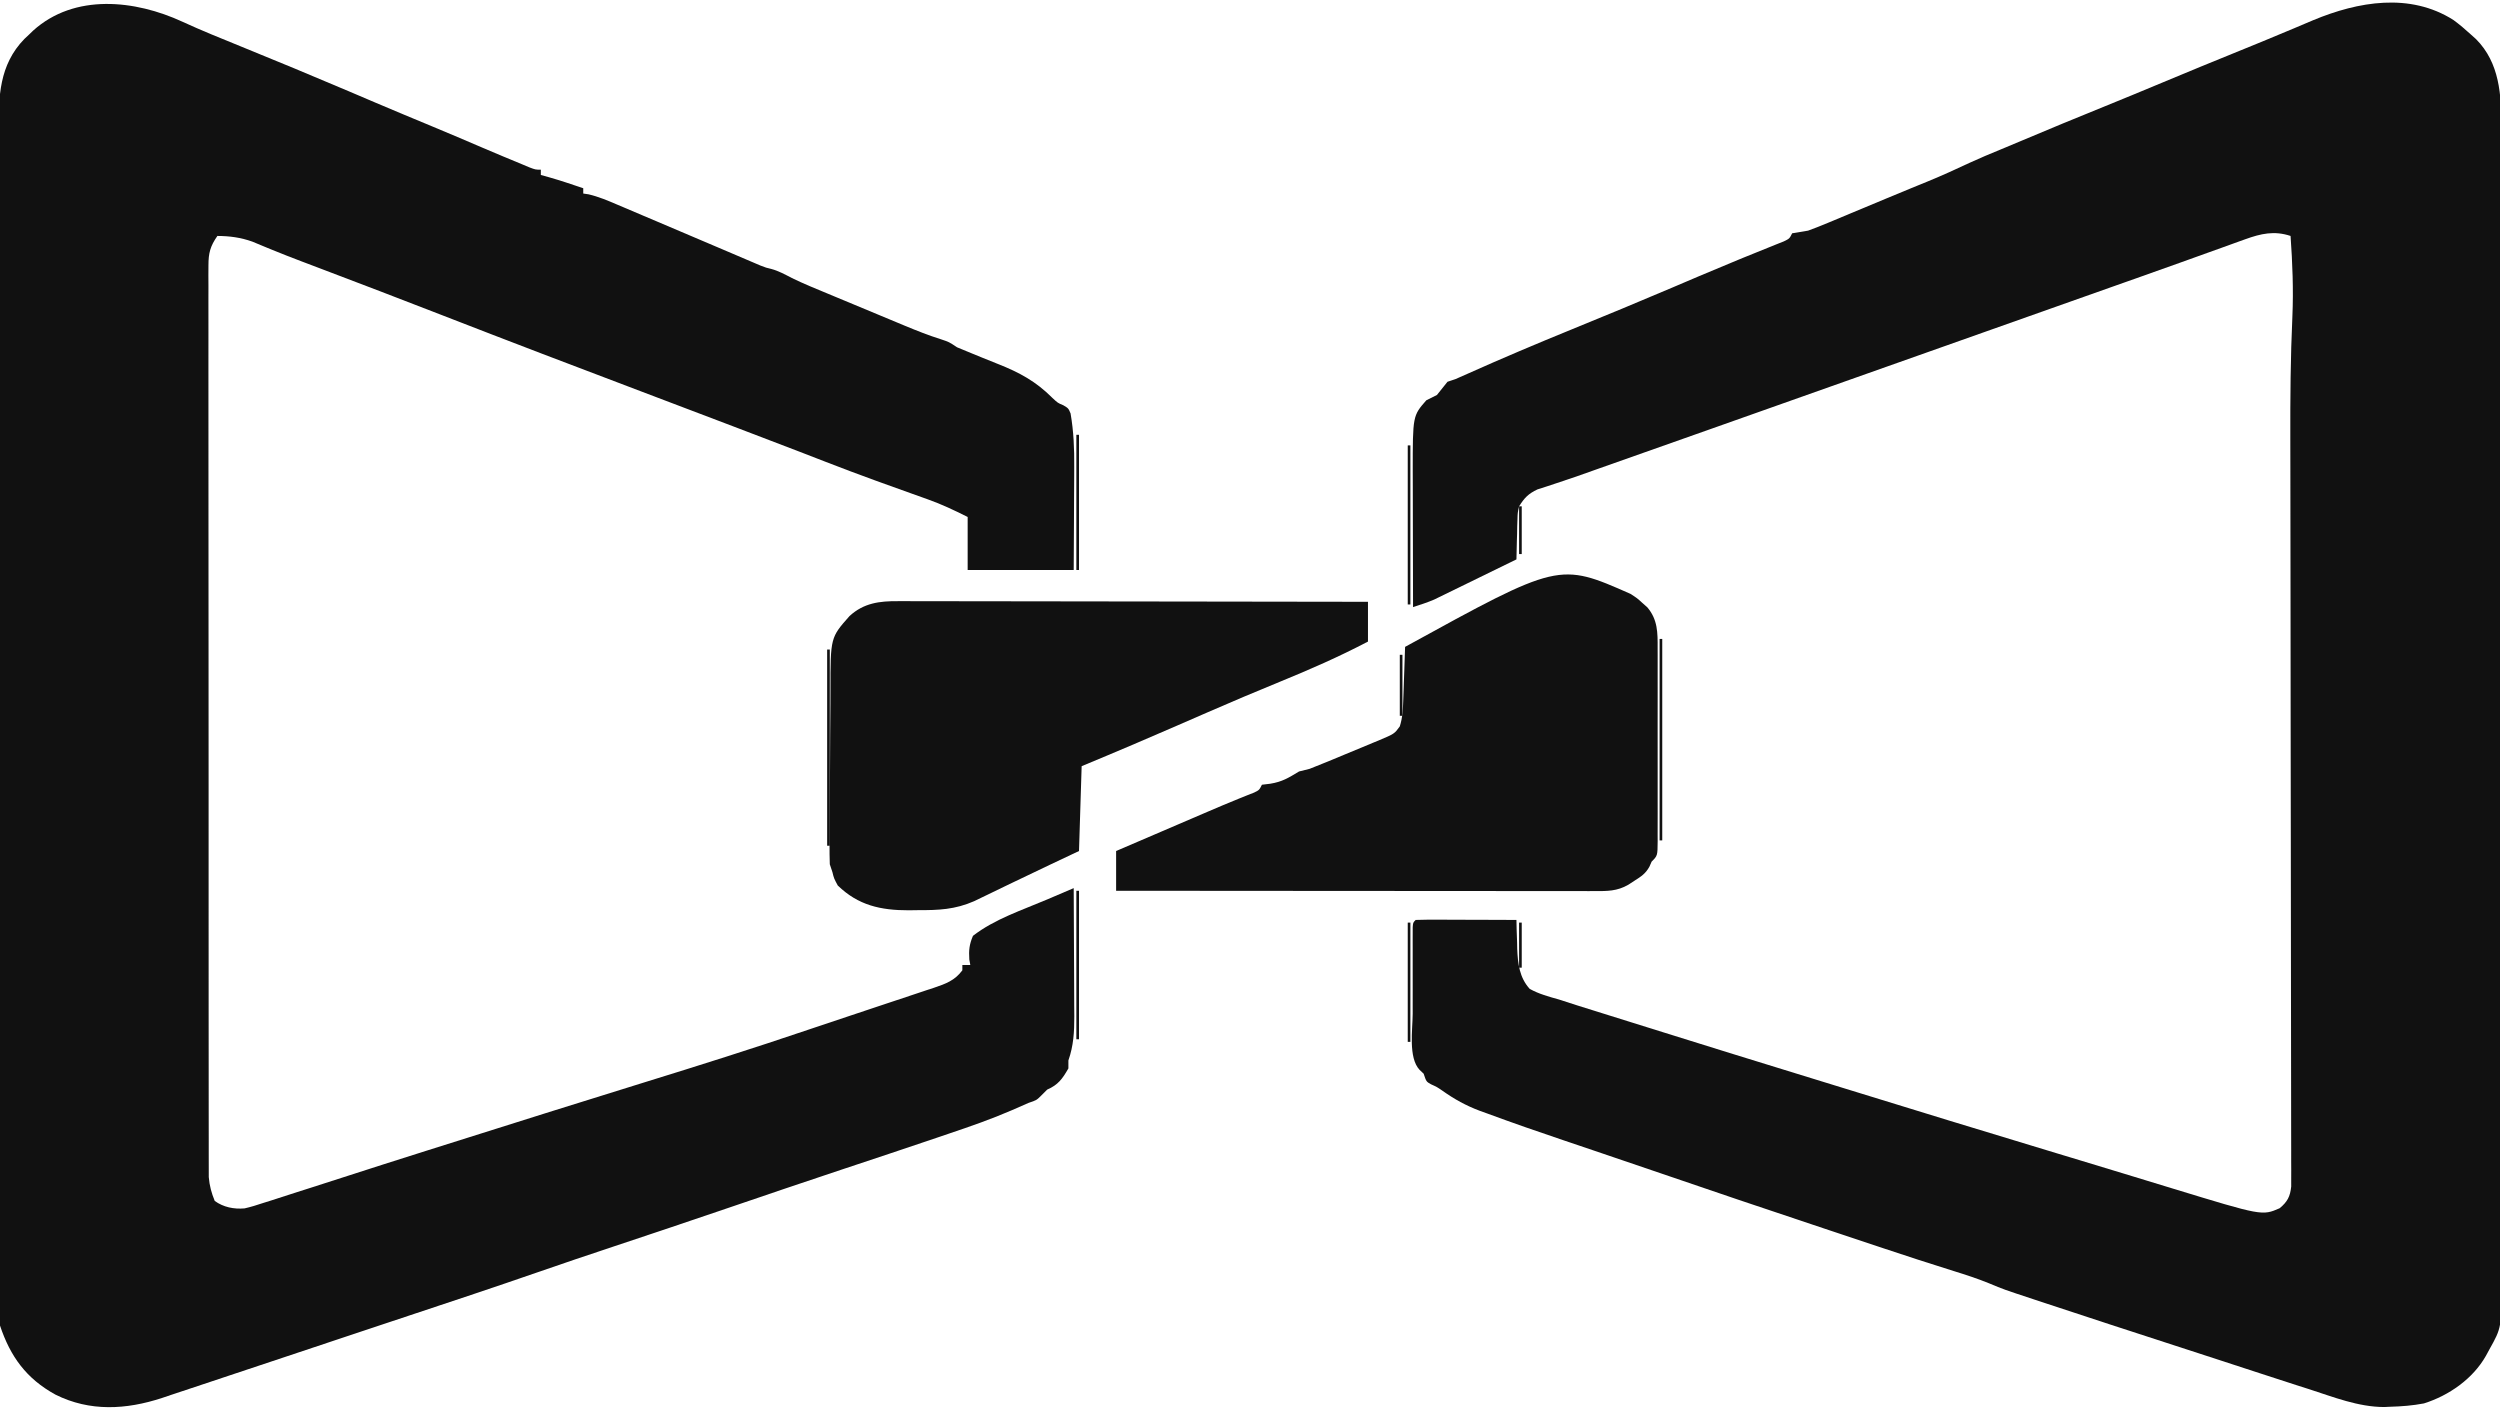
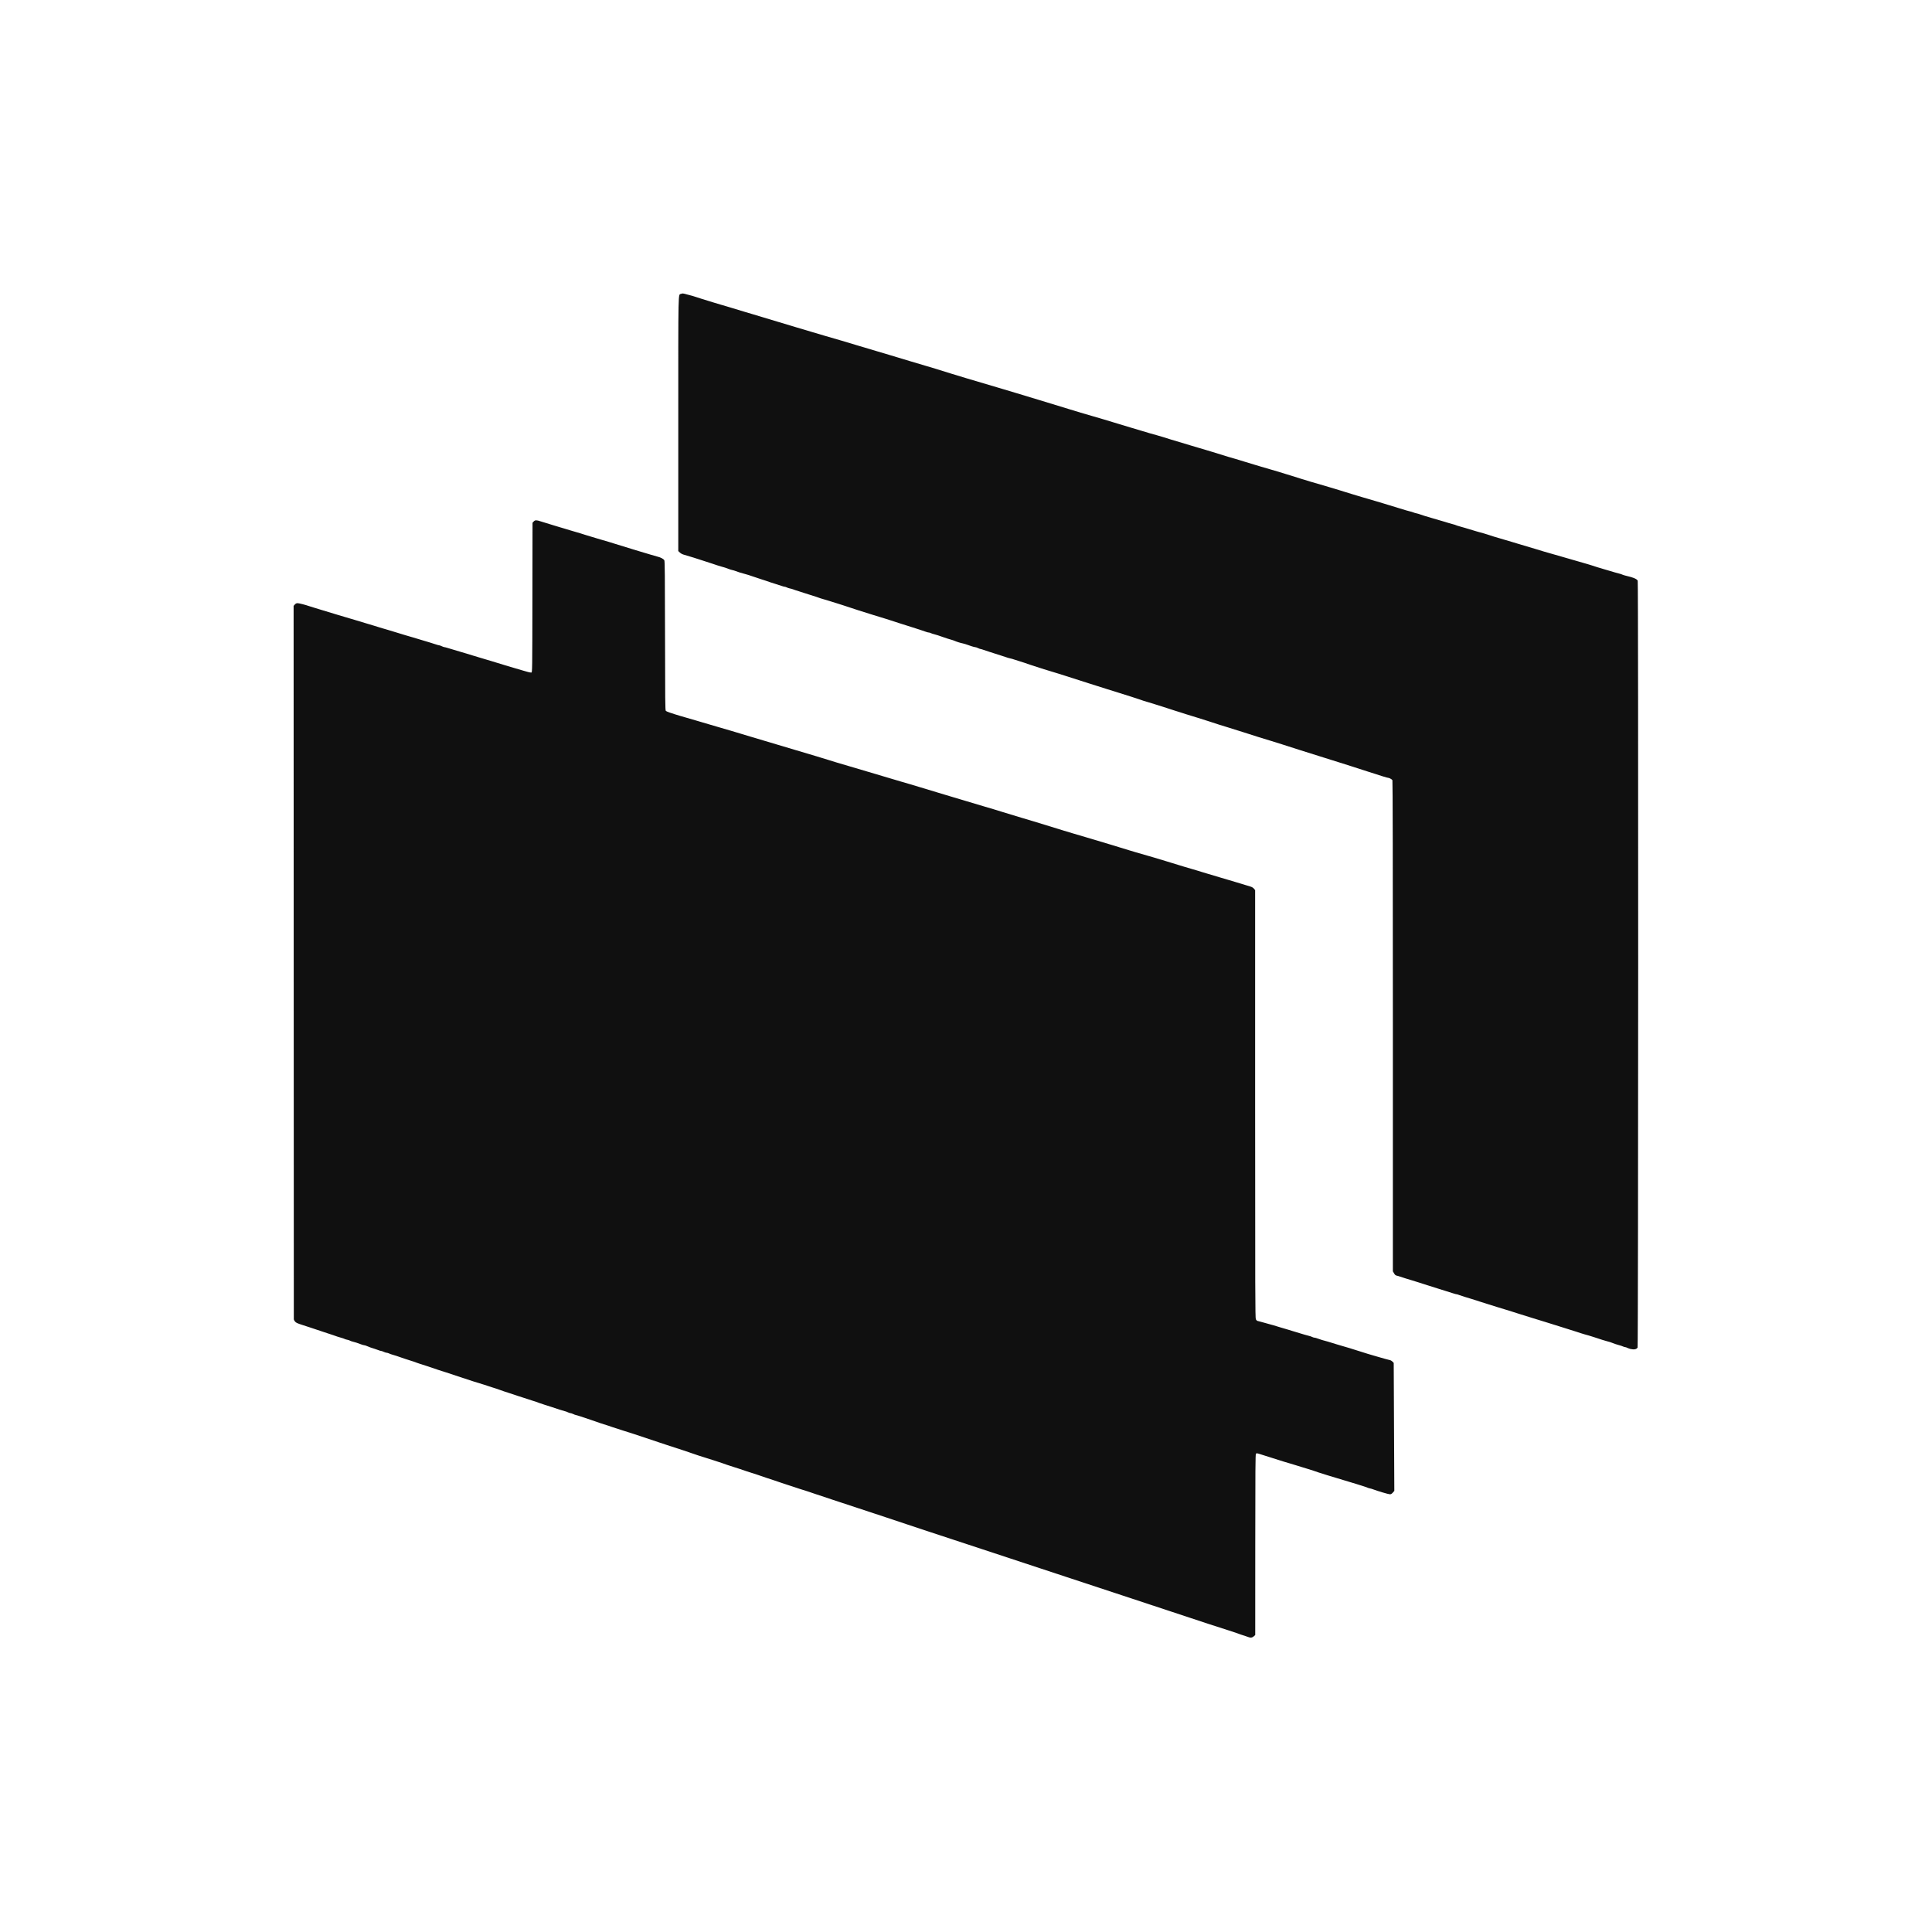
- <svg xmlns="http://www.w3.org/2000/svg" viewBox="0 0 943 531" role="img" aria-label="JustRDP symbol">
-   <path d="M0 0 C7.184 3.31 14.509 6.257 21.834 9.235 C35.486 14.789 49.102 20.417 62.66 26.195 C63.336 26.483 64.013 26.772 64.709 27.069 C65.379 27.354 66.048 27.639 66.738 27.933 C68.061 28.497 69.384 29.061 70.707 29.625 C71.345 29.897 71.983 30.169 72.64 30.449 C79.862 33.524 87.111 36.535 94.36 39.545 C100.65 42.159 106.917 44.816 113.172 47.512 C118.171 49.656 123.192 51.751 128.223 53.82 C129.119 54.197 130.014 54.573 130.938 54.961 C133.223 55.82 133.223 55.82 135.223 55.82 C135.223 56.48 135.223 57.14 135.223 57.82 C136.192 58.088 137.161 58.357 138.16 58.633 C142.562 59.887 146.89 61.347 151.223 62.82 C151.223 63.48 151.223 64.14 151.223 64.82 C151.885 64.919 152.547 65.018 153.23 65.12 C157.041 66.012 160.524 67.494 164.109 69.031 C164.876 69.356 165.643 69.68 166.433 70.014 C168.927 71.07 171.419 72.133 173.91 73.195 C175.625 73.922 177.341 74.649 179.056 75.375 C186.199 78.401 193.336 81.442 200.472 84.483 C202.31 85.265 204.149 86.047 205.988 86.829 C208.178 87.76 210.366 88.695 212.553 89.632 C213.519 90.044 214.485 90.455 215.48 90.879 C216.307 91.233 217.133 91.586 217.985 91.951 C220.223 92.82 220.223 92.82 222.14 93.264 C224.926 94.008 227.342 95.364 229.898 96.674 C234.271 98.83 238.791 100.648 243.293 102.516 C244.333 102.949 245.373 103.383 246.444 103.829 C248.63 104.74 250.817 105.649 253.004 106.557 C256.346 107.944 259.685 109.337 263.023 110.73 C265.155 111.618 267.286 112.504 269.418 113.391 C270.412 113.805 271.406 114.22 272.43 114.647 C276.986 116.535 281.512 118.347 286.223 119.82 C289.223 120.82 289.223 120.82 292.223 122.82 C294.232 123.686 296.256 124.516 298.289 125.324 C298.893 125.571 298.893 125.571 301.951 126.822 C303.854 127.6 305.757 128.372 307.67 129.124 C315.75 132.314 321.992 135.701 328.152 141.883 C330.223 143.82 330.223 143.82 332.275 144.669 C334.223 145.82 334.223 145.82 335.044 147.777 C336.213 154.542 336.485 161.094 336.418 167.953 C336.417 168.512 336.417 168.512 336.409 171.341 C336.398 174.876 336.373 178.41 336.348 181.945 C336.338 184.357 336.328 186.768 336.32 189.18 C336.3 195.06 336.261 200.94 336.223 206.82 C323.023 206.82 309.823 206.82 296.223 206.82 C296.223 200.22 296.223 193.62 296.223 186.82 C291.053 184.236 286.49 182.061 281.137 180.156 C280.812 180.04 280.812 180.04 279.168 179.45 C277.782 178.952 276.395 178.457 275.008 177.964 C271.285 176.639 267.568 175.296 263.852 173.953 C263.106 173.684 262.361 173.415 261.593 173.138 C255.294 170.859 249.031 168.492 242.785 166.07 C241.759 165.673 240.733 165.275 239.676 164.866 C237.443 164 235.21 163.135 232.977 162.27 C225.403 159.341 217.811 156.46 210.223 153.57 C209.787 153.405 209.787 153.405 207.585 152.565 C196.177 148.219 184.762 143.887 173.344 139.566 C148.099 130.012 122.88 120.4 97.725 110.611 C82.504 104.69 67.252 98.853 51.979 93.069 C50.37 92.459 48.761 91.849 47.152 91.238 C46.389 90.949 45.626 90.661 44.84 90.363 C41.185 88.974 37.546 87.556 33.928 86.072 C33.25 85.795 32.571 85.517 31.871 85.231 C30.052 84.482 28.236 83.724 26.42 82.966 C22.051 81.401 17.846 80.842 13.223 80.82 C10.536 84.674 9.848 87.256 9.848 91.932 C9.844 92.55 9.844 92.55 9.826 95.677 C9.833 97.045 9.841 98.414 9.848 99.782 C9.846 101.239 9.842 102.695 9.836 104.151 C9.826 108.153 9.834 112.154 9.845 116.156 C9.854 120.472 9.846 124.788 9.839 129.103 C9.83 137.558 9.836 146.013 9.849 154.468 C9.862 164.312 9.861 174.155 9.858 183.999 C9.855 201.561 9.867 219.123 9.886 236.686 C9.905 253.732 9.913 270.778 9.907 287.824 C9.901 306.38 9.901 324.935 9.912 343.491 C9.914 345.469 9.915 347.447 9.916 349.425 C9.917 350.399 9.917 351.372 9.918 352.375 C9.922 359.238 9.921 366.101 9.92 372.965 C9.917 381.328 9.923 389.691 9.937 398.055 C9.944 402.323 9.948 406.591 9.944 410.859 C9.94 414.765 9.945 418.672 9.957 422.578 C9.96 423.992 9.96 425.406 9.956 426.819 C9.951 428.741 9.959 430.662 9.968 432.583 C9.969 433.65 9.97 434.718 9.971 435.817 C10.247 439.108 10.977 441.767 12.223 444.82 C15.521 447.193 19.45 447.972 23.475 447.627 C25.89 447.076 28.188 446.364 30.535 445.57 C31.438 445.289 32.342 445.007 33.272 444.717 C36.265 443.777 39.243 442.8 42.223 441.82 C44.273 441.166 46.324 440.514 48.375 439.863 C52.989 438.395 57.597 436.909 62.203 435.414 C71.218 432.489 80.251 429.621 89.285 426.758 C90.137 426.488 90.989 426.218 91.867 425.939 C106.728 421.231 121.599 416.551 136.473 411.883 C137.545 411.546 138.617 411.21 139.722 410.863 C151.209 407.258 162.7 403.666 174.203 400.113 C194.849 393.734 215.44 387.239 235.903 380.294 C241.425 378.421 246.957 376.577 252.492 374.742 C256.834 373.3 261.173 371.848 265.511 370.393 C267.638 369.683 269.767 368.976 271.896 368.273 C274.874 367.289 277.845 366.291 280.816 365.289 C281.709 364.998 282.603 364.707 283.523 364.407 C287.932 362.902 291.347 361.706 294.223 357.82 C294.223 357.16 294.223 356.5 294.223 355.82 C295.213 355.82 296.203 355.82 297.223 355.82 C297.098 355.131 296.973 354.441 296.844 353.73 C296.617 350.218 296.847 348.085 298.223 344.82 C306.393 338.475 316.882 335.08 326.332 331.047 C327.29 330.637 328.247 330.228 329.234 329.806 C331.563 328.81 333.893 327.815 336.223 326.82 C336.269 334.262 336.305 341.703 336.326 349.144 C336.337 352.6 336.351 356.056 336.374 359.512 C336.4 363.491 336.409 367.47 336.418 371.449 C336.428 372.682 336.439 373.914 336.449 375.184 C336.45 381.165 336.181 386.167 334.223 391.82 C334.223 392.81 334.223 393.8 334.223 394.82 C331.966 398.769 330.368 401.007 326.223 402.82 C325.542 403.501 324.861 404.182 324.16 404.883 C322.223 406.82 322.223 406.82 319.223 407.82 C317.16 408.717 315.1 409.622 313.043 410.531 C305.201 413.935 297.195 416.72 289.098 419.445 C287.558 419.968 286.018 420.491 284.479 421.015 C272.591 425.05 260.678 429.012 248.763 432.967 C234.477 437.714 220.228 442.569 205.979 447.426 C191.571 452.335 177.149 457.197 162.701 461.991 C153.019 465.204 143.361 468.477 133.723 471.82 C118.471 477.11 103.156 482.202 87.835 487.288 C81.043 489.544 74.253 491.809 67.463 494.073 C65.223 494.82 62.983 495.567 60.742 496.313 C53.14 498.846 45.54 501.383 37.941 503.926 C31.167 506.193 24.39 508.451 17.609 510.699 C14.106 511.861 10.604 513.027 7.105 514.203 C3.294 515.484 -0.522 516.747 -4.34 518.008 C-5.445 518.383 -6.549 518.757 -7.688 519.143 C-21.162 523.551 -34.851 524.377 -47.863 517.871 C-58.845 511.842 -64.878 503.519 -68.777 491.82 C-68.875 489.268 -68.917 486.744 -68.912 484.191 C-68.914 483.403 -68.916 482.615 -68.919 481.802 C-68.925 479.139 -68.925 476.475 -68.925 473.811 C-68.928 471.891 -68.932 469.971 -68.936 468.05 C-68.946 462.756 -68.949 457.461 -68.952 452.166 C-68.956 446.463 -68.966 440.759 -68.974 435.055 C-68.994 421.271 -69.004 407.486 -69.013 393.701 C-69.017 387.212 -69.023 380.723 -69.028 374.234 C-69.045 352.665 -69.06 331.097 -69.067 309.528 C-69.067 308.133 -69.068 306.738 -69.068 305.342 C-69.068 304.65 -69.069 303.959 -69.069 303.246 C-69.07 299.74 -69.071 296.235 -69.073 292.729 C-69.073 292.381 -69.073 292.381 -69.073 290.621 C-69.081 268.075 -69.105 245.528 -69.137 222.982 C-69.171 199.143 -69.191 175.304 -69.194 151.466 C-69.197 138.472 -69.205 125.478 -69.231 112.484 C-69.253 101.417 -69.261 90.35 -69.251 79.282 C-69.246 73.636 -69.248 67.991 -69.268 62.345 C-69.285 57.172 -69.284 52 -69.269 46.827 C-69.266 44.96 -69.271 43.092 -69.283 41.225 C-69.359 28.333 -69.112 16.288 -59.562 6.496 C-58.973 5.943 -58.384 5.39 -57.777 4.82 C-57.281 4.339 -56.785 3.859 -56.273 3.363 C-40.617 -10.757 -17.763 -8.198 0 0 Z " fill="#111111" transform="translate(68.77734,8.179688)" />
-   <path d="M0 0 C2.323 1.71 4.451 3.51 6.574 5.461 C7.225 6.046 7.876 6.631 8.547 7.234 C17.458 16.202 18.083 28.308 18.109 40.263 C18.101 42.045 18.092 43.828 18.082 45.61 C18.087 47.532 18.093 49.454 18.101 51.377 C18.118 56.63 18.11 61.883 18.097 67.136 C18.088 72.812 18.102 78.488 18.113 84.164 C18.131 95.272 18.127 106.379 18.115 117.487 C18.106 126.515 18.105 135.542 18.109 144.57 C18.11 145.855 18.111 147.141 18.111 148.466 C18.113 151.079 18.114 153.691 18.115 156.303 C18.126 180.087 18.115 203.87 18.094 227.653 C18.075 249.352 18.077 271.052 18.096 292.751 C18.117 317.15 18.126 341.549 18.113 365.948 C18.112 368.55 18.111 371.152 18.109 373.754 C18.109 374.394 18.109 374.394 18.108 377.633 C18.104 386.65 18.11 395.667 18.119 404.685 C18.131 415.673 18.128 426.661 18.106 437.649 C18.096 443.254 18.092 448.859 18.105 454.464 C18.117 459.597 18.11 464.729 18.089 469.862 C18.085 471.717 18.087 473.572 18.096 475.427 C18.182 493.224 18.182 493.224 13.574 501.461 C13.14 502.263 12.705 503.066 12.257 503.893 C7.331 512.567 -1.672 518.851 -11.113 521.828 C-15.381 522.644 -19.523 522.968 -23.863 523.086 C-24.606 523.121 -25.349 523.157 -26.115 523.193 C-35.888 523.169 -45.231 519.43 -54.426 516.461 C-55.981 515.965 -57.537 515.47 -59.092 514.975 C-63.731 513.491 -68.36 511.977 -72.988 510.461 C-74.707 509.9 -76.426 509.339 -78.145 508.778 C-81.74 507.604 -85.336 506.43 -88.931 505.255 C-94.424 503.46 -99.921 501.675 -105.418 499.891 C-121.58 494.645 -137.738 489.39 -153.866 484.04 C-155.254 483.579 -156.642 483.12 -158.031 482.662 C-169.697 478.81 -169.697 478.81 -175.141 476.531 C-179.514 474.742 -183.971 473.299 -188.48 471.898 C-197.334 469.149 -206.138 466.264 -214.934 463.336 C-215.632 463.104 -216.33 462.871 -217.049 462.632 C-221.455 461.165 -225.86 459.695 -230.265 458.224 C-232.577 457.452 -234.889 456.681 -237.202 455.909 C-258.893 448.673 -280.564 441.379 -302.188 433.942 C-308.431 431.796 -314.684 429.678 -320.938 427.562 C-323.895 426.561 -326.852 425.559 -329.809 424.556 C-331.669 423.927 -333.53 423.298 -335.392 422.671 C-345.193 419.369 -354.959 415.976 -364.66 412.391 C-365.506 412.087 -366.352 411.783 -367.224 411.47 C-372.449 409.507 -376.859 407.066 -381.41 403.831 C-383.426 402.461 -383.426 402.461 -385.622 401.468 C-387.426 400.461 -387.426 400.461 -388.426 397.461 C-388.927 396.987 -389.429 396.513 -389.946 396.025 C-394.284 391.441 -392.571 380.719 -392.559 374.773 C-392.56 373.79 -392.561 372.806 -392.561 371.792 C-392.562 369.732 -392.56 367.671 -392.556 365.611 C-392.551 362.442 -392.556 359.274 -392.562 356.105 C-392.562 354.099 -392.561 352.092 -392.559 350.086 C-392.561 349.135 -392.563 348.184 -392.565 347.204 C-392.562 346.333 -392.558 345.461 -392.555 344.562 C-392.554 343.792 -392.554 343.022 -392.553 342.229 C-392.426 340.461 -392.426 340.461 -391.426 339.461 C-388.614 339.372 -385.827 339.346 -383.016 339.363 C-382.174 339.365 -381.332 339.366 -380.464 339.368 C-377.764 339.373 -375.064 339.386 -372.363 339.398 C-370.537 339.403 -368.711 339.408 -366.885 339.412 C-362.398 339.423 -357.912 339.44 -353.426 339.461 C-353.413 340.064 -353.413 340.064 -353.348 343.117 C-353.291 344.732 -353.234 346.346 -353.176 347.961 C-353.162 348.752 -353.147 349.544 -353.133 350.359 C-352.904 355.941 -352.303 361.186 -348.426 365.461 C-344.933 367.405 -341.262 368.39 -337.426 369.461 C-335.095 370.208 -332.767 370.96 -330.439 371.716 C-327.83 372.535 -325.22 373.351 -322.609 374.164 C-321.185 374.61 -319.761 375.056 -318.337 375.502 C-315.358 376.435 -312.379 377.366 -309.399 378.295 C-305.664 379.461 -301.929 380.629 -298.195 381.798 C-281.399 387.057 -264.59 392.272 -247.764 397.435 C-242.228 399.136 -236.694 400.843 -231.16 402.55 C-203.864 410.965 -176.563 419.365 -149.212 427.603 C-148.388 427.851 -147.564 428.1 -146.715 428.355 C-145.896 428.602 -145.077 428.849 -144.234 429.103 C-137.51 431.13 -130.791 433.174 -124.074 435.223 C-123.553 435.382 -123.553 435.382 -120.916 436.186 C-115.883 437.72 -110.851 439.256 -105.82 440.794 C-72.144 451.077 -72.144 451.077 -65.551 448.211 C-62.624 445.801 -61.558 443.783 -61.179 439.996 C-61.18 439.065 -61.181 438.134 -61.182 437.174 C-61.181 436.636 -61.181 436.636 -61.172 433.909 C-61.179 432.726 -61.185 431.543 -61.192 430.324 C-61.191 429.066 -61.19 427.808 -61.189 426.512 C-61.186 423.018 -61.196 419.524 -61.208 416.03 C-61.219 412.261 -61.218 408.492 -61.219 404.724 C-61.221 398.187 -61.231 391.65 -61.245 385.113 C-61.266 375.631 -61.274 366.149 -61.28 356.667 C-61.289 341.244 -61.307 325.82 -61.33 310.396 C-61.331 309.473 -61.333 308.55 -61.334 307.598 C-61.335 307.136 -61.335 307.136 -61.338 304.797 C-61.341 302.927 -61.344 301.057 -61.347 299.187 C-61.347 298.724 -61.347 298.724 -61.351 296.38 C-61.366 286.138 -61.379 275.896 -61.391 265.654 C-61.392 264.739 -61.394 263.824 -61.395 262.881 C-61.413 247.545 -61.427 232.208 -61.439 216.871 C-61.446 207.434 -61.458 197.997 -61.475 188.559 C-61.487 182.065 -61.495 175.57 -61.5 169.076 C-61.504 165.346 -61.508 161.616 -61.518 157.886 C-61.557 142.534 -61.443 127.215 -60.739 111.875 C-60.295 101.693 -60.711 91.621 -61.426 81.461 C-67.544 79.422 -72.587 80.565 -78.516 82.707 C-79.195 82.949 -79.875 83.191 -80.575 83.44 C-82.842 84.249 -85.102 85.074 -87.363 85.898 C-88.997 86.485 -90.63 87.069 -92.264 87.653 C-95.793 88.915 -99.319 90.183 -102.845 91.455 C-108.508 93.494 -114.18 95.506 -119.855 97.512 C-120.339 97.683 -120.339 97.683 -122.785 98.547 C-124.765 99.247 -126.746 99.946 -128.726 100.646 C-133.831 102.451 -138.935 104.261 -144.039 106.07 C-155.171 110.017 -166.304 113.96 -177.437 117.902 C-182.433 119.672 -187.429 121.441 -192.426 123.211 C-194.426 123.919 -196.426 124.628 -198.426 125.336 C-199.416 125.687 -200.406 126.037 -201.426 126.398 C-210.426 129.586 -210.426 129.586 -213.426 130.648 C-215.426 131.357 -217.427 132.066 -219.428 132.774 C-224.417 134.541 -229.406 136.308 -234.395 138.075 C-243.525 141.308 -252.655 144.542 -261.785 147.777 C-266.957 149.609 -272.129 151.441 -277.301 153.273 C-278.302 153.628 -279.303 153.983 -280.335 154.348 C-294.736 159.45 -309.141 164.543 -323.55 169.62 C-325.992 170.481 -328.433 171.347 -330.872 172.217 C-333.348 173.083 -335.82 173.918 -338.315 174.721 C-338.941 174.928 -338.941 174.928 -342.105 175.977 C-343.224 176.335 -344.343 176.694 -345.496 177.063 C-348.945 178.709 -350.419 180.226 -352.426 183.461 C-352.972 185.865 -352.972 185.865 -353.035 188.324 C-353.067 189.21 -353.1 190.097 -353.133 191.01 C-353.147 191.922 -353.161 192.834 -353.176 193.773 C-353.191 194.239 -353.191 194.239 -353.266 196.596 C-353.336 198.884 -353.389 201.172 -353.426 203.461 C-358.013 205.708 -362.603 207.95 -367.195 210.187 C-368.756 210.948 -370.315 211.71 -371.874 212.474 C-374.121 213.575 -376.371 214.671 -378.621 215.766 C-379.312 216.105 -380.003 216.445 -380.715 216.795 C-381.375 217.115 -382.035 217.435 -382.715 217.765 C-383.288 218.045 -383.861 218.325 -384.451 218.613 C-387.057 219.732 -389.729 220.59 -392.426 221.461 C-392.449 213.55 -392.467 205.639 -392.478 197.728 C-392.483 194.053 -392.49 190.379 -392.501 186.705 C-392.512 183.151 -392.518 179.598 -392.521 176.045 C-392.523 174.046 -392.531 172.046 -392.539 170.047 C-392.54 149.306 -392.54 149.306 -387.426 143.461 C-386.109 142.762 -384.776 142.094 -383.426 141.461 C-382.088 139.798 -380.754 138.132 -379.426 136.461 C-378.436 136.131 -377.446 135.801 -376.426 135.461 C-374.956 134.827 -373.494 134.178 -372.035 133.52 C-358.926 127.651 -345.725 122.071 -332.426 116.648 C-319.763 111.485 -307.131 106.26 -294.551 100.898 C-293.863 100.605 -293.175 100.312 -292.466 100.01 C-292.128 99.866 -292.128 99.866 -290.419 99.138 C-289.108 98.579 -287.796 98.02 -286.484 97.461 C-285.863 97.196 -285.241 96.931 -284.601 96.658 C-279.619 94.537 -274.623 92.453 -269.613 90.398 C-268.971 90.135 -268.328 89.871 -267.667 89.599 C-264.713 88.388 -261.753 87.192 -258.789 86.008 C-257.679 85.559 -256.569 85.111 -255.426 84.648 C-254.477 84.271 -253.528 83.893 -252.551 83.504 C-250.426 82.461 -250.426 82.461 -249.426 80.461 C-247.427 80.12 -245.427 79.789 -243.426 79.461 C-240.909 78.543 -238.463 77.589 -236 76.547 C-235.294 76.254 -234.588 75.961 -233.861 75.66 C-231.609 74.724 -229.361 73.78 -227.113 72.836 C-225.647 72.225 -224.18 71.614 -222.713 71.004 C-219.772 69.78 -216.832 68.553 -213.893 67.323 C-210.856 66.054 -207.815 64.797 -204.769 63.548 C-204.011 63.237 -203.252 62.926 -202.47 62.606 C-201.037 62.019 -199.604 61.434 -198.169 60.849 C-192.851 58.672 -187.65 56.29 -182.445 53.852 C-178.603 52.082 -174.71 50.459 -170.797 48.852 C-168.325 47.832 -165.86 46.802 -163.398 45.758 C-152.886 41.301 -142.329 36.965 -131.75 32.669 C-124.292 29.638 -116.852 26.568 -109.426 23.461 C-99.883 19.471 -90.319 15.536 -80.732 11.654 C-74.874 9.282 -69.031 6.881 -63.207 4.426 C-62.019 3.929 -60.831 3.433 -59.607 2.922 C-57.362 1.983 -55.12 1.035 -52.884 0.076 C-35.928 -6.974 -16.394 -10.401 0 0 Z " fill="#111111" transform="translate(925.4258,7.539062)" />
-   <path d="M0 0 C0.33 0 0.66 0 1 0 C1 16.83 1 33.66 1 51 C0.67 51 0.34 51 0 51 C0 34.17 0 17.34 0 0 Z " fill="#111111" transform="translate(406,164)" />
-   <path d="M0 0 C0.33 0 0.66 0 1 0 C1 19.8 1 39.6 1 60 C0.67 60 0.34 60 0 60 C0 40.2 0 20.4 0 0 Z " fill="#111111" transform="translate(531,168)" />
-   <path d="M0 0 C0.33 0 0.66 0 1 0 C1 5.94 1 11.88 1 18 C0.67 18 0.34 18 0 18 C0 12.06 0 6.12 0 0 Z " fill="#111111" transform="translate(573,191)" />
-   <path d="M0 0 C2.559 1.648 2.559 1.648 4.438 3.375 C4.757 3.657 4.757 3.657 6.371 5.086 C10.315 9.721 10.289 14.682 10.259 20.522 C10.261 20.945 10.261 20.945 10.269 23.086 C10.278 25.874 10.272 28.661 10.266 31.449 C10.267 33.388 10.269 35.326 10.271 37.265 C10.274 41.323 10.27 45.38 10.261 49.438 C10.249 54.647 10.256 59.856 10.268 65.065 C10.275 69.065 10.273 73.065 10.268 77.065 C10.266 78.987 10.268 80.908 10.273 82.829 C10.278 85.508 10.27 88.187 10.259 90.866 C10.263 91.664 10.267 92.463 10.271 93.286 C10.229 98.771 10.229 98.771 8 101 C7.72 101.636 7.441 102.271 7.152 102.926 C5.695 105.549 4.08 106.58 1.562 108.188 C0.78 108.697 -0.002 109.206 -0.809 109.73 C-5.017 112.168 -8.782 112.139 -13.498 112.12 C-14.268 112.121 -15.039 112.122 -15.832 112.123 C-18.421 112.124 -21.01 112.119 -23.598 112.114 C-25.451 112.113 -27.304 112.113 -29.156 112.114 C-34.193 112.114 -39.23 112.108 -44.267 112.101 C-49.528 112.095 -54.789 112.095 -60.05 112.093 C-70.016 112.09 -79.982 112.082 -89.948 112.072 C-101.292 112.061 -112.637 112.055 -123.981 112.05 C-147.321 112.04 -170.66 112.022 -194 112 C-194 107.05 -194 102.1 -194 97 C-188.239 94.527 -182.477 92.055 -176.715 89.584 C-174.76 88.746 -172.805 87.907 -170.85 87.068 C-168.95 86.252 -167.051 85.438 -165.151 84.623 C-163.3 83.829 -161.449 83.034 -159.598 82.239 C-155.743 80.586 -151.888 78.942 -147.998 77.373 C-147.454 77.153 -147.454 77.153 -144.703 76.043 C-143.797 75.686 -142.891 75.329 -141.958 74.962 C-140 74 -140 74 -139 72 C-138.484 71.938 -138.484 71.938 -135.875 71.625 C-131.297 70.887 -128.939 69.378 -125 67 C-123.668 66.662 -122.334 66.33 -121 66 C-118.629 65.082 -116.28 64.141 -113.934 63.164 C-113.596 63.024 -113.596 63.024 -111.887 62.316 C-110.464 61.724 -109.041 61.13 -107.618 60.535 C-105.445 59.628 -103.266 58.732 -101.088 57.836 C-99.703 57.258 -98.318 56.68 -96.934 56.102 C-96.284 55.836 -95.633 55.57 -94.964 55.296 C-89.02 52.784 -89.02 52.784 -87 50 C-85.927 46.653 -85.804 43.421 -85.684 39.922 C-85.642 38.762 -85.6 37.602 -85.557 36.406 C-85.517 35.2 -85.478 33.993 -85.438 32.75 C-85.416 32.139 -85.416 32.139 -85.307 29.047 C-85.201 26.031 -85.099 23.016 -85 20 C-26.943 -11.9 -26.943 -11.9 0 0 Z " fill="#111111" transform="translate(615,224)" />
-   <path d="M0 0 C0.761 -0.002 1.521 -0.003 2.305 -0.005 C4.843 -0.008 7.381 0.003 9.919 0.013 C11.742 0.014 13.566 0.014 15.389 0.013 C20.333 0.012 25.277 0.024 30.22 0.038 C35.389 0.05 40.558 0.051 45.727 0.054 C55.513 0.06 65.298 0.076 75.083 0.096 C86.224 0.119 97.366 0.13 108.507 0.14 C131.423 0.161 154.339 0.196 177.255 0.241 C177.255 5.191 177.255 10.141 177.255 15.241 C166.362 20.962 155.274 25.806 143.885 30.458 C134.794 34.173 125.76 38.006 116.755 41.928 C116.127 42.201 115.5 42.474 114.853 42.756 C111.793 44.088 108.733 45.421 105.674 46.754 C100.666 48.932 95.65 51.089 90.63 53.241 C89.844 53.578 89.059 53.915 88.249 54.263 C81.936 56.967 75.596 59.598 69.255 62.241 C68.925 72.801 68.595 83.361 68.255 94.241 C60.193 98.053 60.193 98.053 57.446 99.351 C52.649 101.622 47.862 103.909 43.083 106.217 C42.572 106.463 42.572 106.463 39.986 107.71 C37.989 108.673 35.993 109.64 33.999 110.609 C33.538 110.831 33.538 110.831 31.204 111.955 C30.393 112.348 29.582 112.742 28.746 113.147 C21.476 116.339 15.289 116.575 7.443 116.553 C6.305 116.569 5.167 116.585 3.995 116.602 C-6.526 116.608 -15.023 114.755 -22.745 107.241 C-24.182 104.553 -24.182 104.553 -24.745 102.241 C-25.075 101.251 -25.405 100.261 -25.745 99.241 C-25.833 96.661 -25.864 94.11 -25.846 91.531 C-25.844 90.747 -25.843 89.963 -25.841 89.155 C-25.834 86.557 -25.818 83.959 -25.8 81.362 C-25.794 80.472 -25.788 79.583 -25.782 78.666 C-25.751 73.954 -25.712 69.242 -25.668 64.529 C-25.624 59.68 -25.608 54.831 -25.598 49.981 C-25.586 46.237 -25.551 42.495 -25.51 38.751 C-25.495 36.965 -25.488 35.179 -25.489 33.392 C-25.491 13.718 -25.491 13.718 -18.303 5.615 C-12.943 0.689 -6.994 -0.058 0 0 Z " fill="#111111" transform="translate(338.7448,226.7595)" />
-   <path d="M0 0 C0.33 0 0.66 0 1 0 C1 25.08 1 50.16 1 76 C0.67 76 0.34 76 0 76 C0 50.92 0 25.84 0 0 Z " fill="#111111" transform="translate(626,241)" />
-   <path d="M0 0 C0.33 0 0.66 0 1 0 C1 24.42 1 48.84 1 74 C0.67 74 0.34 74 0 74 C0 49.58 0 25.16 0 0 Z " fill="#111111" transform="translate(312,245)" />
-   <path d="M0 0 C0.33 0 0.66 0 1 0 C1 7.59 1 15.18 1 23 C0.67 23 0.34 23 0 23 C0 15.41 0 7.82 0 0 Z " fill="#111111" transform="translate(528,247)" />
-   <path d="M0 0 C0.33 0 0.66 0 1 0 C1 18.48 1 36.96 1 56 C0.67 56 0.34 56 0 56 C0 37.52 0 19.04 0 0 Z " fill="#111111" transform="translate(406,336)" />
-   <path d="M0 0 C0.33 0 0.66 0 1 0 C1 14.85 1 29.7 1 45 C0.67 45 0.34 45 0 45 C0 30.15 0 15.3 0 0 Z " fill="#111111" transform="translate(531,348)" />
-   <path d="M0 0 C0.33 0 0.66 0 1 0 C1 5.61 1 11.22 1 17 C0.67 17 0.34 17 0 17 C0 11.39 0 5.78 0 0 Z " fill="#111111" transform="translate(573,348)" />
+ <svg xmlns="http://www.w3.org/2000/svg" viewBox="0 0 1024 1024" role="img" aria-label="justrdp symbol">
+   <path fill="#101010" fill-rule="evenodd" d="M661.75 867.71C661.41 867.56 660.62 867.29 660 867.11C658.66 866.71 656.07 865.82 655.38 865.52C655.10 865.40 653.19 864.77 651.12 864.12C646.61 862.69 641.66 861.10 640.62 860.74C639.19 860.24 614.40 852.05 595.38 845.78C592.08 844.69 578.41 840.18 565 835.76C551.59 831.33 531.29 824.63 519.88 820.87C508.46 817.10 496.31 813.10 492.88 811.98C489.44 810.85 484.21 809.12 481.25 808.12C478.29 807.12 472.95 805.34 469.38 804.16C465.80 802.99 459.33 800.85 455 799.41C450.67 797.97 444.31 795.87 440.88 794.75C437.44 793.63 433.56 792.34 432.25 791.88C428.28 790.51 427.64 790.30 423.50 789.02C422.61 788.75 421.20 788.28 420.38 787.98C419.55 787.69 418.20 787.24 417.38 787C416.55 786.75 414.92 786.21 413.75 785.80C412.58 785.39 411.12 784.89 410.50 784.69C407.27 783.65 404.49 782.72 401.75 781.75C401.27 781.58 400.37 781.29 399.75 781.10C397.93 780.55 393.20 778.98 392.25 778.62C391.77 778.44 390.36 777.99 389.12 777.62C387.89 777.25 386.14 776.68 385.25 776.36C384.36 776.04 383.29 775.66 382.88 775.52C381.28 774.96 375.98 773.26 372.75 772.26C370.89 771.69 368.81 771.01 368.12 770.74C366.93 770.28 358.24 767.40 353.25 765.81C351.94 765.39 350.03 764.76 349 764.40C347.97 764.04 344.76 762.97 341.88 762.01C338.99 761.06 336.29 760.16 335.88 760.02C335.46 759.88 332.93 759.07 330.25 758.23C327.57 757.39 324.98 756.55 324.50 756.37C323.48 755.99 321.59 755.36 320 754.88C318.75 754.50 317.72 754.16 315.88 753.49C313.04 752.46 305.54 750 305.22 749.99C305.03 749.99 304.43 749.77 303.88 749.50C303.32 749.23 302.65 749.01 302.38 749C302.10 748.99 301.43 748.77 300.88 748.50C300.32 748.23 299.72 748.01 299.53 748.01C299.21 748 294.13 746.39 292 745.62C291.52 745.44 290.11 745 288.88 744.63C287.64 744.26 286.29 743.80 285.88 743.63C285.07 743.27 283.16 742.63 281.75 742.23C281.27 742.09 280.48 741.83 280 741.65C279.52 741.47 278.28 741.07 277.25 740.76C276.22 740.45 274.81 740 274.12 739.76C273.44 739.53 272.31 739.14 271.62 738.91C270.94 738.67 269.87 738.33 269.25 738.14C268.63 737.96 267.73 737.66 267.25 737.49C266.77 737.31 265.81 736.98 265.12 736.74C264.44 736.50 263.48 736.17 263 736C262.52 735.83 261.62 735.55 261 735.37C260.38 735.20 259.59 734.94 259.25 734.80C258.91 734.66 257.61 734.24 256.38 733.86C252.64 732.74 248.68 731.48 247.75 731.14C247.01 730.86 244.09 729.90 236.38 727.38C235.69 727.16 234.62 726.82 234 726.63C233.38 726.45 232.54 726.17 232.12 726.02C230.07 725.28 223.72 723.18 222.62 722.87C221.94 722.67 221.15 722.41 220.88 722.28C220.35 722.03 218.65 721.46 216.75 720.88C216.13 720.70 215.23 720.41 214.75 720.24C214.27 720.08 213.31 719.75 212.62 719.51C211.94 719.28 210.81 718.89 210.12 718.65C209.44 718.41 208.44 718.11 207.91 717.98C207.38 717.84 206.63 717.57 206.24 717.37C205.84 717.17 205.27 717 204.95 716.99C204.63 716.99 203.93 716.77 203.38 716.50C202.82 716.23 202.17 716.01 201.93 716.01C201.68 716 201.07 715.82 200.55 715.60C200.04 715.38 199.12 715.06 198.50 714.88C197.01 714.45 195.85 714.04 194.56 713.47C193.97 713.21 193.29 713 193.06 713C192.83 713 192.07 712.79 191.38 712.53C189.23 711.72 188.42 711.46 187.05 711.12C186.32 710.94 185.59 710.68 185.42 710.54C185.26 710.41 184.68 710.21 184.12 710.11C183.57 710.02 182.90 709.81 182.62 709.66C182.35 709.51 181.62 709.25 181 709.09C179.76 708.76 177.85 708.14 176.50 707.62C175.56 707.27 173.83 706.70 172 706.14C170.65 705.73 166.62 704.38 164.88 703.76C164.19 703.52 162.14 702.85 160.32 702.27C157.65 701.42 156.90 701.08 156.39 700.47C156.04 700.05 155.74 699.52 155.73 699.29C155.72 699.06 155.69 613.88 155.67 510L155.62 321.12L156.26 320.41C156.73 319.89 157.12 319.70 157.76 319.70C158.51 319.71 161.92 320.57 163.75 321.23C164.09 321.35 165.39 321.75 166.62 322.12C167.86 322.48 169.32 322.93 169.88 323.12C170.93 323.47 172.53 323.96 179.38 326C185.77 327.90 186.98 328.26 188.75 328.78C190.93 329.42 193.65 330.25 194.88 330.63C195.43 330.80 196.89 331.24 198.12 331.60C199.36 331.97 200.71 332.38 201.12 332.53C201.54 332.68 202.44 332.95 203.12 333.13C203.81 333.31 204.94 333.64 205.62 333.86C207.39 334.44 208.79 334.86 211.38 335.61C212.61 335.97 213.96 336.39 214.38 336.53C214.79 336.67 215.69 336.94 216.38 337.12C217.06 337.30 217.96 337.56 218.38 337.70C219.27 338 221.98 338.82 227.75 340.51C228.78 340.82 230.23 341.28 230.96 341.53C231.69 341.79 232.48 342 232.71 342.01C232.94 342.01 233.57 342.23 234.12 342.50C234.68 342.77 235.30 342.99 235.51 342.99C235.73 343 236.57 343.21 237.39 343.47C238.21 343.73 239.69 344.17 240.69 344.46C244.68 345.61 246.17 346.05 247.12 346.37C247.68 346.55 249.14 347 250.38 347.37C251.61 347.74 253.30 348.25 254.12 348.50C254.95 348.76 256.47 349.21 257.50 349.51C258.53 349.80 259.88 350.21 260.50 350.40C265.99 352.11 273 354.22 276.25 355.14C277.42 355.48 279 355.93 279.77 356.15C280.54 356.37 281.38 356.51 281.64 356.46C282.12 356.37 282.13 355.60 282.19 316.72L282.25 277.07L282.86 276.41C283.62 275.59 284.27 275.58 286.58 276.34C288.24 276.88 289.26 277.20 293.75 278.54C294.64 278.81 295.88 279.18 296.50 279.37C297.12 279.55 298.47 279.95 299.50 280.26C300.53 280.56 301.88 280.97 302.50 281.17C303.12 281.36 304.19 281.68 304.88 281.87C306.38 282.29 309.09 283.11 310.12 283.47C310.54 283.61 311.72 283.97 312.75 284.27C313.78 284.57 315.24 285.01 316 285.25C316.76 285.49 318.27 285.94 319.38 286.25C320.48 286.55 321.82 286.95 322.38 287.12C322.93 287.30 324.16 287.68 325.12 287.97C326.60 288.42 332.97 290.38 337 291.63C337.62 291.82 338.86 292.19 339.75 292.45C340.64 292.72 342.78 293.35 344.50 293.87C346.22 294.39 348.07 294.92 348.62 295.06C350.24 295.45 351.76 296.29 352.11 296.98C352.37 297.50 352.44 305.27 352.48 337C352.52 371.50 352.57 376.42 352.90 376.78C353.23 377.14 355.77 378.03 360.75 379.51C364.24 380.55 367.68 381.55 368.88 381.87C369.56 382.06 371.02 382.49 372.12 382.83C373.23 383.17 376.71 384.19 379.88 385.11C383.04 386.02 386.58 387.06 387.75 387.41C388.92 387.77 391.17 388.44 392.75 388.91C394.33 389.38 396.52 390.04 397.62 390.38C401.75 391.63 419.78 397.01 423.62 398.13C428.51 399.56 437.71 402.34 439.25 402.84C440.90 403.39 445.60 404.80 449.75 406C454.91 407.50 456.79 408.05 461.88 409.59C464.35 410.34 468.18 411.48 470.38 412.12C472.57 412.77 475.61 413.67 477.12 414.12C478.64 414.57 480.94 415.24 482.25 415.62C483.56 415.99 485.81 416.67 487.25 417.12C490.21 418.05 491.92 418.56 496.75 419.99C498.61 420.54 500.80 421.21 501.62 421.46C502.45 421.72 503.97 422.17 505 422.47C506.03 422.76 509.07 423.67 511.75 424.49C514.43 425.30 518.59 426.55 521 427.25C526.39 428.83 526.68 428.92 531.62 430.45C533.83 431.14 538.16 432.45 541.25 433.38C544.34 434.30 547.38 435.21 548 435.39C552.05 436.61 559.29 438.82 560.12 439.11C560.67 439.29 562.08 439.73 563.25 440.08C564.42 440.43 566.67 441.11 568.25 441.59C569.83 442.06 573.32 443.10 576 443.88C580.33 445.15 582.18 445.70 589.12 447.80C590.09 448.09 592.23 448.75 593.88 449.26C595.52 449.77 597.72 450.44 598.75 450.75C599.78 451.05 601.30 451.51 602.12 451.76C603.53 452.18 605.68 452.80 608.62 453.64C609.31 453.83 610.61 454.21 611.50 454.47C615.54 455.68 617.70 456.33 618.62 456.62C619.17 456.79 620.47 457.19 621.50 457.50C622.53 457.81 623.99 458.26 624.75 458.50C625.51 458.74 626.94 459.17 627.94 459.47C628.93 459.76 630.51 460.22 631.44 460.50C632.37 460.77 633.91 461.23 634.88 461.51C635.84 461.79 636.96 462.14 637.38 462.29C637.79 462.43 638.69 462.70 639.38 462.89C640.53 463.20 642.57 463.81 646.38 464.98C647.20 465.24 649.27 465.85 650.97 466.34C652.67 466.83 654.47 467.37 654.97 467.53C657.95 468.47 658.82 468.73 660.62 469.24C663.60 470.09 663.95 470.25 664.63 471.05L665.25 471.79L665.25 585.16C665.25 685.07 665.29 698.61 665.62 699.24C665.83 699.64 666.19 700.02 666.43 700.09C666.68 700.15 667.77 700.45 668.88 700.74C673.51 701.99 677.31 703.08 678.62 703.54C679.04 703.68 679.94 703.95 680.62 704.13C681.31 704.31 682.21 704.58 682.62 704.72C683.04 704.86 684.39 705.28 685.62 705.64C688.29 706.41 689.68 706.83 691.38 707.38C692.06 707.60 693.10 707.88 693.68 708.01C694.27 708.13 695.08 708.41 695.48 708.62C695.89 708.83 696.46 709 696.75 709C697.04 709 697.81 709.21 698.45 709.47C699.10 709.72 700.13 710.07 700.75 710.24C702.97 710.83 705.14 711.46 705.88 711.72C706.29 711.86 707.47 712.23 708.50 712.53C715.07 714.44 716.42 714.85 719.88 715.97C721.52 716.50 723.72 717.19 724.75 717.50C725.78 717.80 727.13 718.20 727.75 718.39C728.37 718.57 729.69 718.96 730.69 719.24C731.68 719.52 733.26 719.97 734.19 720.24C735.12 720.51 736.22 720.79 736.65 720.88C737.08 720.96 737.72 721.33 738.07 721.70L738.70 722.38L738.86 756.29L739.02 790.21L738.23 791.10C737.65 791.77 737.25 792 736.66 792C735.96 792 729.98 790.24 727.75 789.37C727.27 789.18 726.48 788.95 726 788.86C725.52 788.77 725.01 788.61 724.88 788.51C724.74 788.42 723.61 788.02 722.38 787.64C721.14 787.26 719.51 786.74 718.75 786.50C717.99 786.27 716.53 785.82 715.50 785.52C710.21 783.95 709.68 783.80 703.75 781.97C700.13 780.86 697.06 779.86 696.17 779.51C695.87 779.39 694.61 778.99 693.38 778.62C690.63 777.80 689.05 777.32 687.25 776.74C686.49 776.50 685.03 776.06 684 775.75C682.97 775.45 681.45 775 680.62 774.75C678.88 774.23 669.90 771.39 668.25 770.84C666.44 770.24 666.02 770.17 665.67 770.47C665.39 770.69 665.33 779.24 665.32 818.67L665.30 866.61L664.52 867.30C663.70 868.04 662.84 868.16 661.75 867.71ZM864.18 714.98C863.66 714.85 862.91 714.58 862.50 714.38C862.10 714.17 861.59 714 861.36 714C861.14 714 860.60 713.84 860.16 713.63C859.73 713.43 858.92 713.16 858.38 713.03C857.24 712.75 855.28 712.10 854.02 711.57C853.55 711.38 852.71 711.12 852.15 711C851.28 710.81 847.58 709.65 844.88 708.72C843.58 708.28 840.92 707.49 839.88 707.23C839.33 707.10 838.48 706.84 838 706.66C837.52 706.47 836.28 706.07 835.25 705.76C832.75 705 830.99 704.45 827.25 703.24C823.13 701.92 821.51 701.41 819.25 700.74C816.90 700.05 814.72 699.38 812 698.51C808.36 697.34 806.70 696.82 804.38 696.13C803.14 695.76 801.73 695.31 801.25 695.13C800.77 694.95 799.48 694.55 798.38 694.24C797.27 693.93 795.08 693.26 793.50 692.75C791.92 692.24 789.78 691.57 788.75 691.26C787.72 690.95 785.75 690.33 784.38 689.88C781 688.78 779.05 688.17 776.38 687.38C775.14 687.01 773.76 686.55 773.30 686.36C772.85 686.16 772.32 686 772.12 686C771.92 686 771.10 685.79 770.31 685.53C769.52 685.28 767.86 684.75 766.62 684.37C765.39 683.99 763.19 683.30 761.75 682.84C760.31 682.37 758.34 681.76 757.38 681.46C756.41 681.17 755.23 680.79 754.75 680.62C754.27 680.44 752.86 679.99 751.62 679.62C750.39 679.25 748.76 678.74 748 678.50C747.24 678.26 745.78 677.81 744.75 677.51C743.72 677.21 742.48 676.81 742 676.62C741.52 676.43 740.76 676.21 740.31 676.12C739.70 676 739.34 675.70 738.87 674.89L738.25 673.83L738.25 543.90C738.25 459.99 738.17 413.81 738.01 413.52C737.76 413.05 736.31 412.25 735.71 412.25C735.29 412.25 732.80 411.48 725.12 408.99C718.42 406.80 710.77 404.37 702 401.64C692.52 398.68 682.60 395.54 679.38 394.47C677.73 393.92 675.03 393.08 673.38 392.60C670.67 391.81 663.02 389.42 659.50 388.25C657.08 387.46 652.68 386.07 650.75 385.50C648.15 384.74 644.26 383.50 640.62 382.28C639.44 381.88 637.04 381.12 635 380.50C633.97 380.19 632.51 379.74 631.75 379.50C630.99 379.26 629.53 378.81 628.50 378.50C627.47 378.19 626.23 377.79 625.75 377.61C625.27 377.44 623.86 376.99 622.62 376.63C621.39 376.26 619.98 375.81 619.50 375.62C619.02 375.44 617.61 374.98 616.38 374.61C615.14 374.23 613.11 373.60 611.88 373.19C610.64 372.79 609.06 372.31 608.38 372.12C607.05 371.76 605.19 371.17 603.75 370.63C603.27 370.46 601.41 369.85 599.62 369.28C597.84 368.72 594.97 367.81 593.25 367.27C591.53 366.73 588.61 365.81 586.75 365.24C584.89 364.66 582.25 363.83 580.88 363.38C579.50 362.94 577.81 362.40 577.12 362.19C576.44 361.98 572.84 360.82 569.12 359.63C565.41 358.43 561.87 357.30 561.25 357.12C558.37 356.27 556.38 355.66 553.38 354.72C548.88 353.30 543.48 351.52 542.88 351.26C542.60 351.14 541.36 350.75 540.12 350.38C538.89 350.02 537.61 349.61 537.29 349.48C536.97 349.35 536.19 349.13 535.54 348.99C534.90 348.86 533.98 348.59 533.50 348.41C533.02 348.22 531.78 347.82 530.75 347.51C529.72 347.20 528.31 346.75 527.62 346.51C526.94 346.27 525.53 345.82 524.50 345.51C523.47 345.20 522.06 344.73 521.37 344.47C520.68 344.21 519.95 344 519.75 343.99C519.54 343.99 518.92 343.77 518.38 343.50C517.83 343.23 517.15 343.01 516.88 343.01C516.39 343 514.02 342.27 512.25 341.58C511.77 341.40 510.87 341.14 510.25 341.01C508.95 340.75 506.96 340.12 505.88 339.63C505.46 339.45 504.68 339.18 504.12 339.04C503.09 338.77 501.28 338.19 499.75 337.64C497.67 336.89 496.29 336.45 495.12 336.15C494.44 335.98 493.63 335.71 493.33 335.55C493.03 335.38 492.54 335.25 492.25 335.25C491.96 335.25 491.19 335.04 490.55 334.79C489.90 334.53 488.53 334.06 487.50 333.75C486.47 333.43 484.33 332.75 482.75 332.23C481.17 331.72 478.36 330.83 476.50 330.25C474.64 329.68 472.73 329.06 472.25 328.87C471.77 328.69 470.53 328.29 469.50 327.99C468.47 327.69 467.01 327.24 466.25 326.99C465.49 326.74 464.03 326.29 463 326C460.80 325.37 449.41 321.71 446.88 320.82C445.91 320.48 444.68 320.08 444.12 319.94C443.57 319.79 442 319.30 440.62 318.85C439.25 318.40 437.68 317.92 437.12 317.78C435.99 317.50 434.05 316.87 432.75 316.37C432.27 316.19 430.86 315.74 429.62 315.37C428.39 315.01 426.98 314.56 426.50 314.38C426.02 314.20 424.61 313.75 423.38 313.37C422.14 313 420.79 312.55 420.38 312.37C419.96 312.20 419.21 311.99 418.70 311.90C418.19 311.81 417.46 311.57 417.07 311.37C416.69 311.17 416.19 311 415.96 311C415.73 311 414.94 310.79 414.21 310.53C413.48 310.28 412.03 309.81 411 309.49C409.27 308.97 408.03 308.55 405.75 307.75C405.27 307.58 404.37 307.29 403.75 307.11C402.58 306.76 400.76 306.15 399.25 305.61C397.50 304.98 395.84 304.46 394.50 304.12C393.02 303.76 391.16 303.17 389.75 302.62C389.27 302.43 388.48 302.20 388 302.11C387.52 302.01 386.79 301.79 386.38 301.61C385.38 301.18 383.37 300.53 382.12 300.23C381.57 300.10 380.73 299.84 380.25 299.66C379.77 299.47 378.53 299.06 377.50 298.74C376.47 298.42 374.56 297.80 373.25 297.36C370.28 296.35 364.88 294.67 362.79 294.10C361.74 293.82 360.91 293.40 360.35 292.87L359.50 292.07L359.50 224.77C359.50 150.93 359.38 156.42 360.99 155.76C361.77 155.43 361.90 155.44 364.31 156.11C365.10 156.32 366.34 156.65 367.06 156.84C367.78 157.03 368.66 157.31 369 157.45C369.34 157.59 370.64 158.01 371.88 158.38C373.11 158.75 374.74 159.25 375.50 159.50C376.26 159.74 377.72 160.19 378.75 160.50C379.78 160.80 381.36 161.27 382.25 161.54C383.14 161.81 384.49 162.20 385.25 162.42C386.01 162.63 387.13 162.97 387.75 163.17C388.97 163.57 390.60 164.06 394.12 165.10C395.36 165.47 397.27 166.04 398.38 166.37C411.96 170.49 417.71 172.22 422.12 173.51C425.01 174.35 428.78 175.47 430.50 176C432.22 176.53 435.43 177.48 437.62 178.11C443.50 179.79 447.89 181.09 454.62 183.13C457.93 184.13 462.26 185.42 464.25 186C466.24 186.58 469.34 187.50 471.12 188.04C472.91 188.58 475.11 189.24 476 189.51C476.89 189.78 479.82 190.66 482.50 191.47C485.18 192.28 488.95 193.40 490.88 193.96C492.80 194.53 495.11 195.22 496 195.49C496.89 195.77 500.49 196.89 504 197.98C507.51 199.06 511.16 200.18 512.12 200.45C513.09 200.72 516.58 201.76 519.88 202.75C523.17 203.75 527.17 204.93 528.75 205.38C530.33 205.82 534.94 207.20 539 208.44C543.06 209.68 549.81 211.73 554 212.99C558.19 214.25 564.10 216.06 567.12 217C570.15 217.95 575.39 219.51 578.77 220.47C582.15 221.44 587.32 222.97 590.27 223.89C593.21 224.80 597.14 225.99 599 226.53C600.86 227.07 603.67 227.91 605.25 228.39C608.64 229.43 609.82 229.77 613 230.64C614.31 231 615.83 231.44 616.38 231.63C616.92 231.81 618.89 232.43 620.75 233C624.21 234.05 624.94 234.27 630.75 236C632.61 236.55 634.86 237.22 635.75 237.49C636.64 237.76 638.22 238.23 639.25 238.52C640.28 238.82 641.74 239.26 642.50 239.50C645.63 240.51 649.71 241.77 650.88 242.09C652.74 242.60 656.22 243.64 659.88 244.77C661.66 245.33 663.91 246.01 664.88 246.29C665.84 246.57 667.30 247.01 668.12 247.26C668.95 247.52 671.26 248.19 673.25 248.76C676.60 249.72 678.57 250.31 681.12 251.13C681.67 251.30 683.14 251.75 684.38 252.12C685.61 252.50 687.98 253.24 689.62 253.77C692.11 254.57 697.31 256.11 701.50 257.29C701.98 257.43 703.67 257.93 705.25 258.41C706.83 258.89 709.08 259.57 710.25 259.92C711.42 260.27 712.83 260.70 713.38 260.89C713.92 261.07 715.39 261.52 716.62 261.89C717.86 262.25 719.33 262.70 719.88 262.87C720.42 263.05 721.69 263.43 722.69 263.71C727.37 265.06 728.22 265.31 729.62 265.74C730.45 265.99 731.97 266.45 733 266.75C734.03 267.06 735.33 267.45 735.88 267.63C737.09 268.02 739.47 268.75 742 269.50C743.03 269.81 744.38 270.22 745 270.42C745.62 270.62 746.59 270.88 747.17 271.01C747.74 271.13 748.59 271.38 749.04 271.57C749.50 271.77 750.31 272 750.84 272.10C751.37 272.20 752.15 272.43 752.59 272.61C753.02 272.79 754.19 273.18 755.19 273.47C756.18 273.76 757.82 274.24 758.81 274.54C762.48 275.63 763.67 275.97 765.50 276.50C766.53 276.80 767.71 277.16 768.12 277.30C768.54 277.44 769.46 277.70 770.17 277.87C770.88 278.05 771.59 278.28 771.76 278.38C771.92 278.48 772.80 278.76 773.71 279.01C774.63 279.25 775.94 279.62 776.62 279.84C781.26 281.27 784.86 282.32 786.62 282.76C787.17 282.90 788.02 283.16 788.50 283.34C789.56 283.75 793.04 284.81 798 286.24C799.03 286.54 800.55 286.99 801.38 287.24C802.20 287.49 803.66 287.93 804.62 288.22C808.28 289.29 812.43 290.54 813.88 290.98C817.66 292.15 819.14 292.59 822.88 293.64C825.08 294.26 827.21 294.87 827.62 295C829.23 295.50 834.55 297.04 837.12 297.74C838.23 298.04 839.46 298.40 839.88 298.54C840.29 298.68 841.19 298.94 841.88 299.12C842.56 299.30 843.41 299.56 843.75 299.70C844.09 299.84 845.39 300.26 846.62 300.63C847.86 301 849.61 301.52 850.50 301.79C851.39 302.06 852.69 302.44 853.38 302.63C854.06 302.82 855.19 303.16 855.88 303.38C856.56 303.60 857.60 303.88 858.19 304.01C858.78 304.13 859.50 304.37 859.80 304.53C860.10 304.69 860.97 304.96 861.73 305.14C865.71 306.06 867.50 306.81 868.02 307.78C868.40 308.50 868.33 713.62 867.95 714.24C867.35 715.19 866.12 715.43 864.18 714.98Z" />
</svg>
